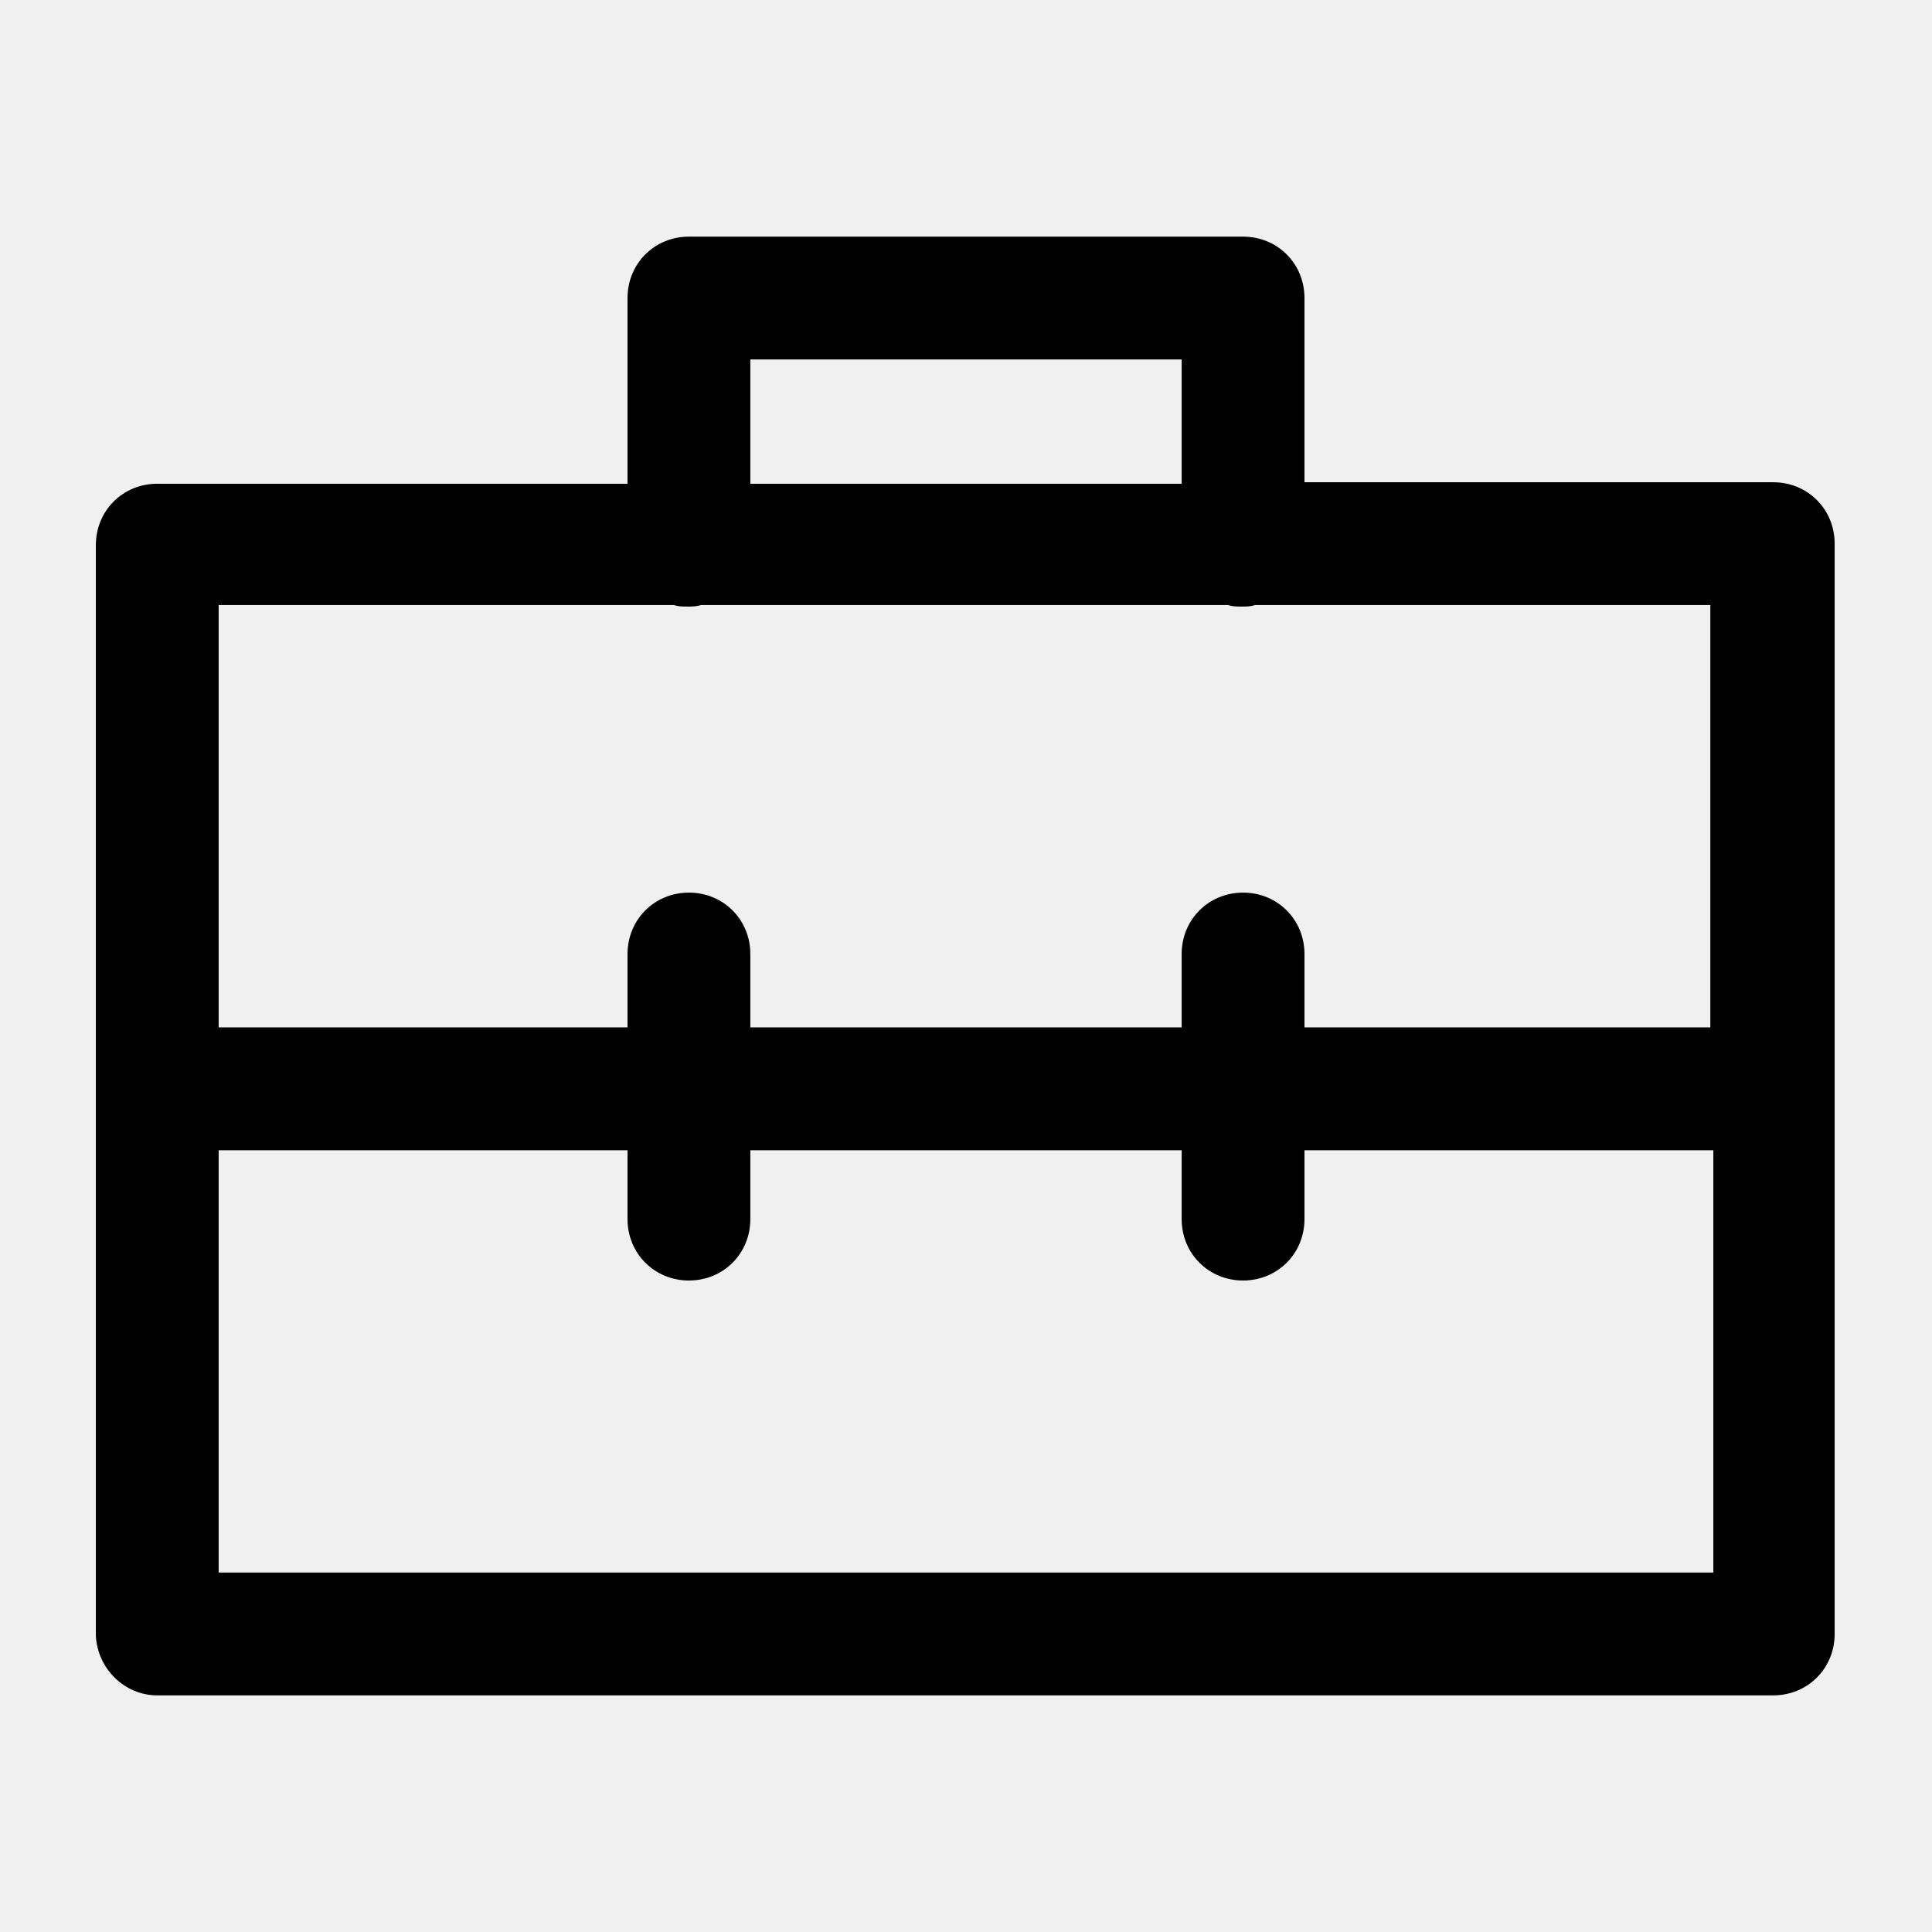
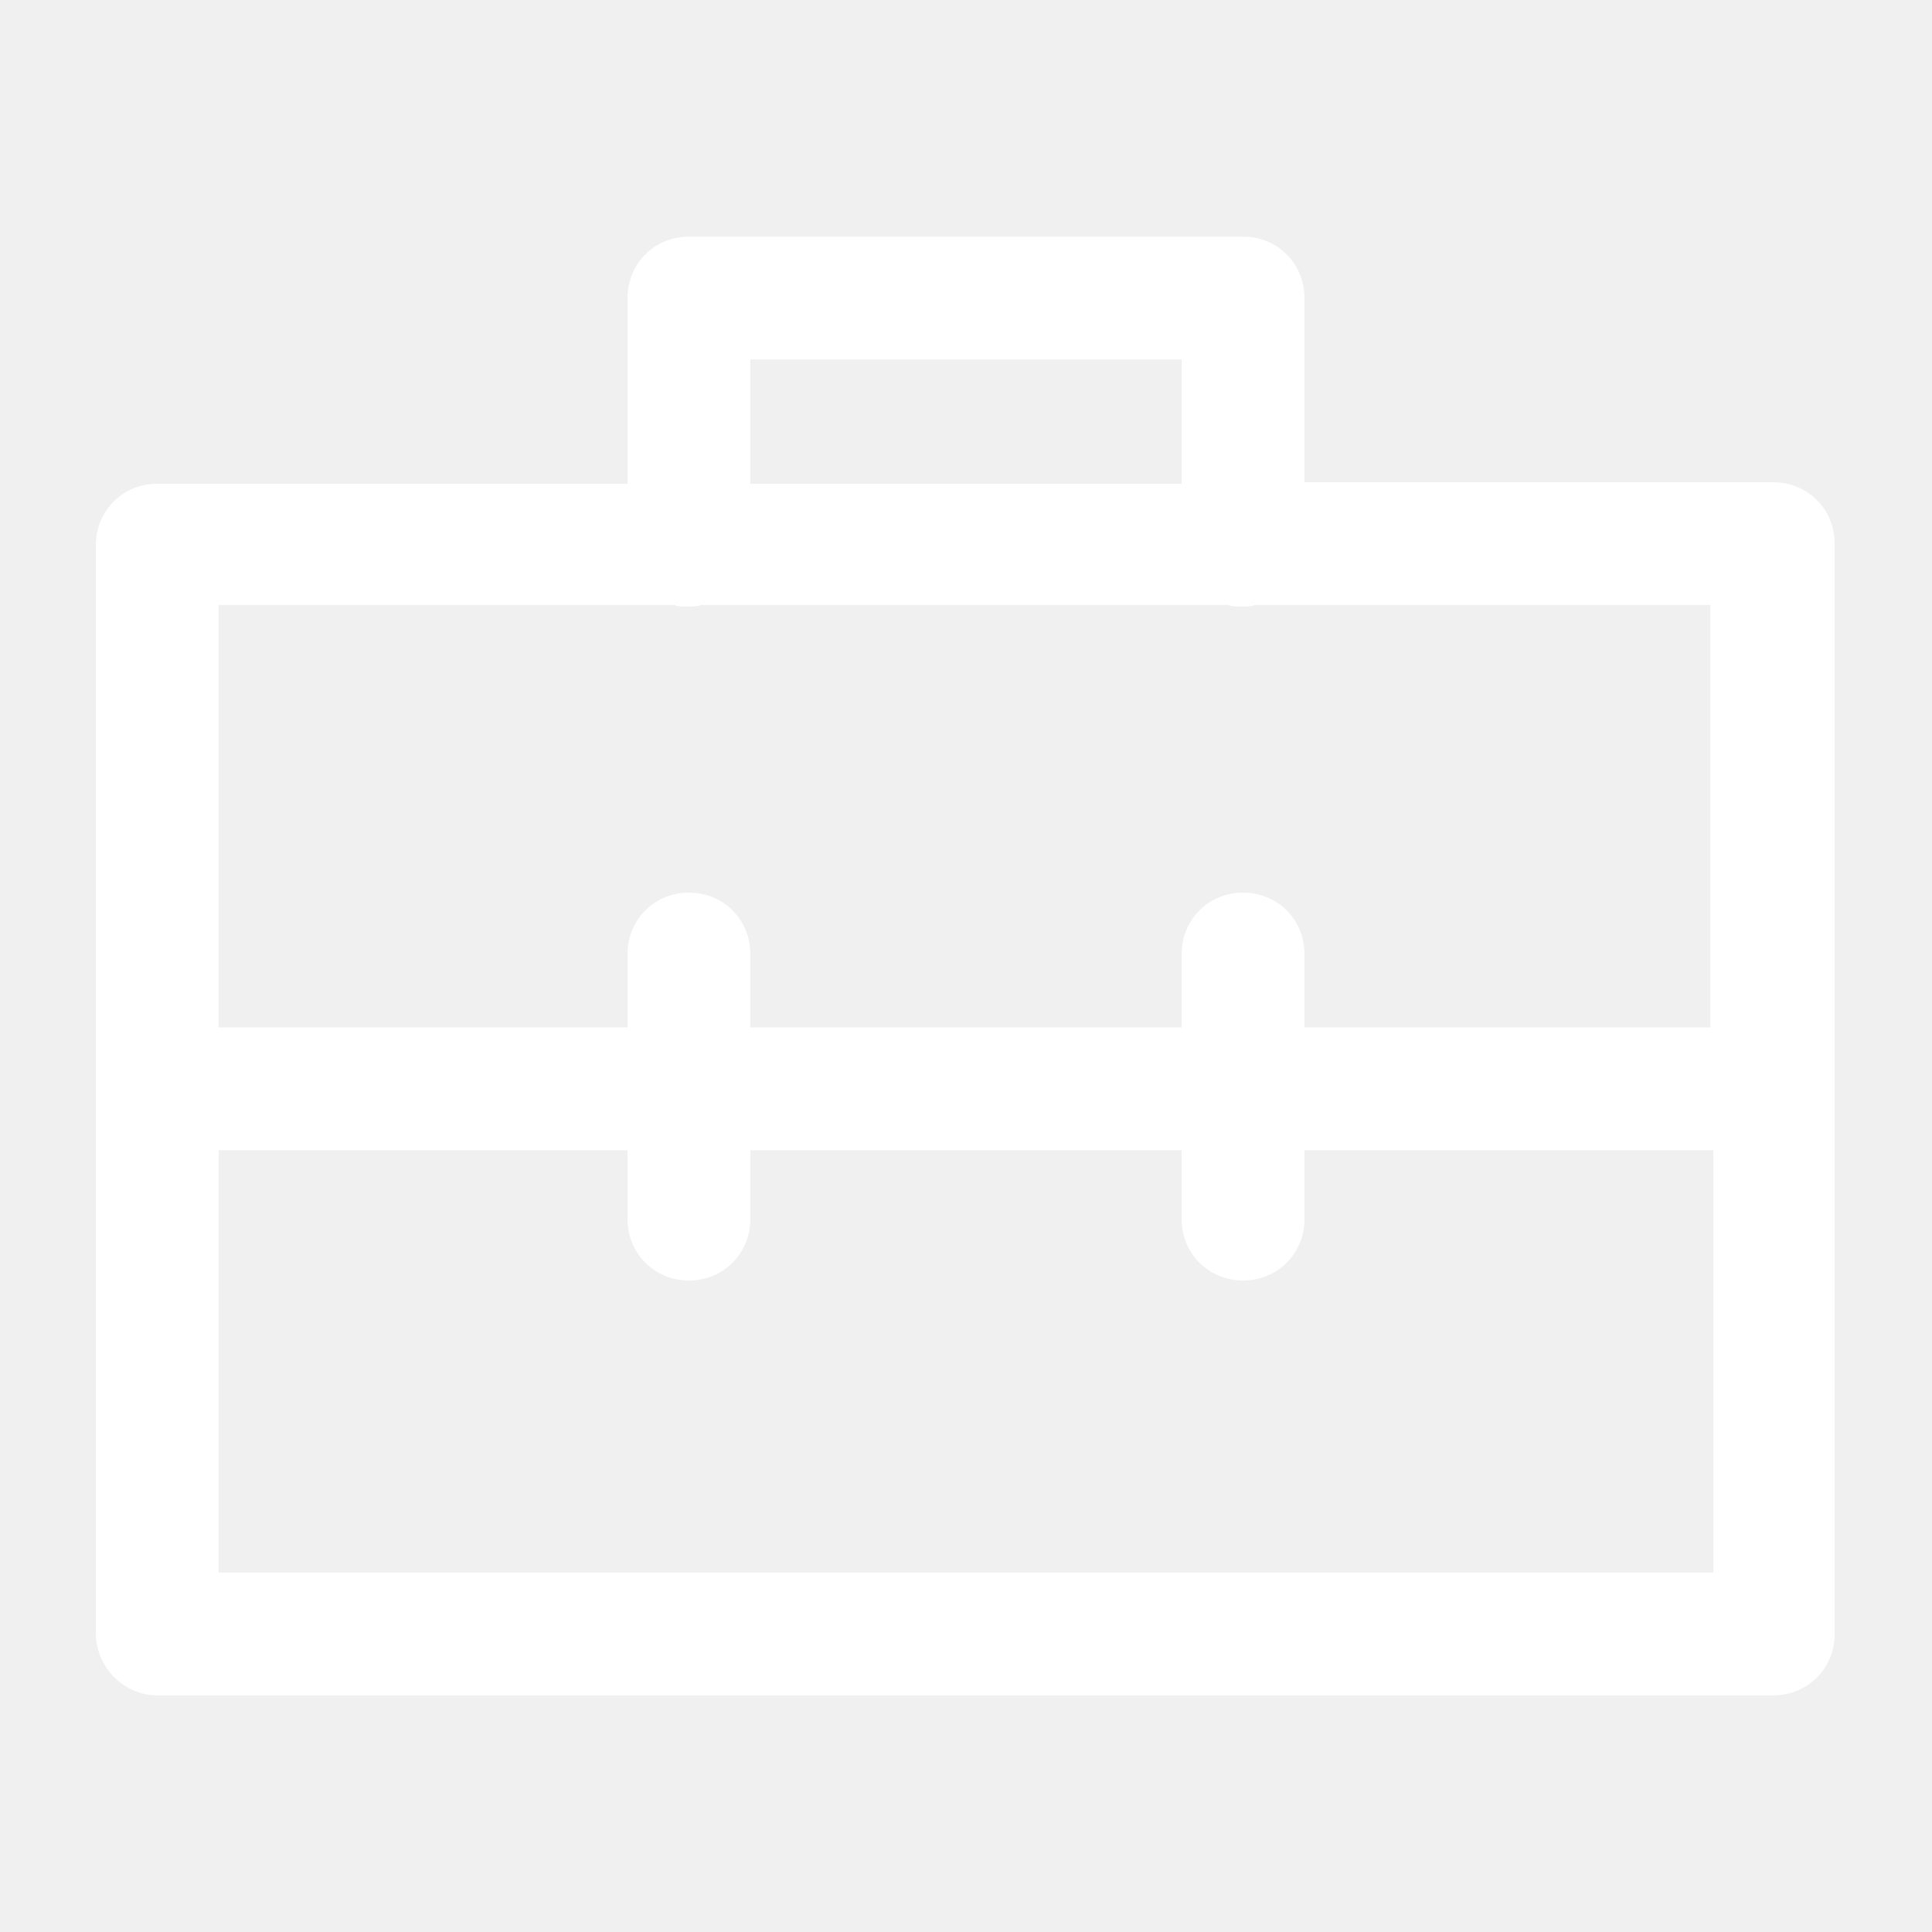
- <svg xmlns="http://www.w3.org/2000/svg" version="1.1" viewBox="0 0 129 129" enable-background="new 0 0 129 129">
+ <svg xmlns="http://www.w3.org/2000/svg" version="1.1" fill="#ffffff" viewBox="0 0 129 129" enable-background="new 0 0 129 129">
  <g>
    <path d="m10.5,113.2h107.9c2.3,0 4.1-1.8 4.1-4.1v-72.8c0-2.3-1.8-4.1-4.1-4.1h-31.3v-12.3c0-2.3-1.8-4.1-4.1-4.1h-37c-2.3,0-4.1,1.8-4.1,4.1v12.4h-31.4c-2.3,0-4.1,1.8-4.1,4.1v72.8c0.1,2.2 1.9,4 4.1,4zm39.6-89.2h28.8v8.3h-28.8v-8.3zm-35.5,16.4h30.4c0.3,0.1 0.6,0.1 0.9,0.1 0.3,0 0.6,0 0.9-0.1h35.2c0.3,0.1 0.6,0.1 0.9,0.1 0.3,0 0.6,0 0.9-0.1h30.4v28.2h-27.1v-4.9c0-2.3-1.8-4.1-4.1-4.1-2.3,0-4.1,1.8-4.1,4.1v4.9h-28.8v-4.9c0-2.3-1.8-4.1-4.1-4.1s-4.1,1.8-4.1,4.1v4.9h-27.3v-28.2zm-0,36.4h27.3v4.6c0,2.3 1.8,4.1 4.1,4.1s4.1-1.8 4.1-4.1v-4.6h28.8v4.6c0,2.3 1.8,4.1 4.1,4.1 2.3,0 4.1-1.8 4.1-4.1v-4.6h27.3v28.2h-99.8v-28.2z" />
  </g>
</svg>
